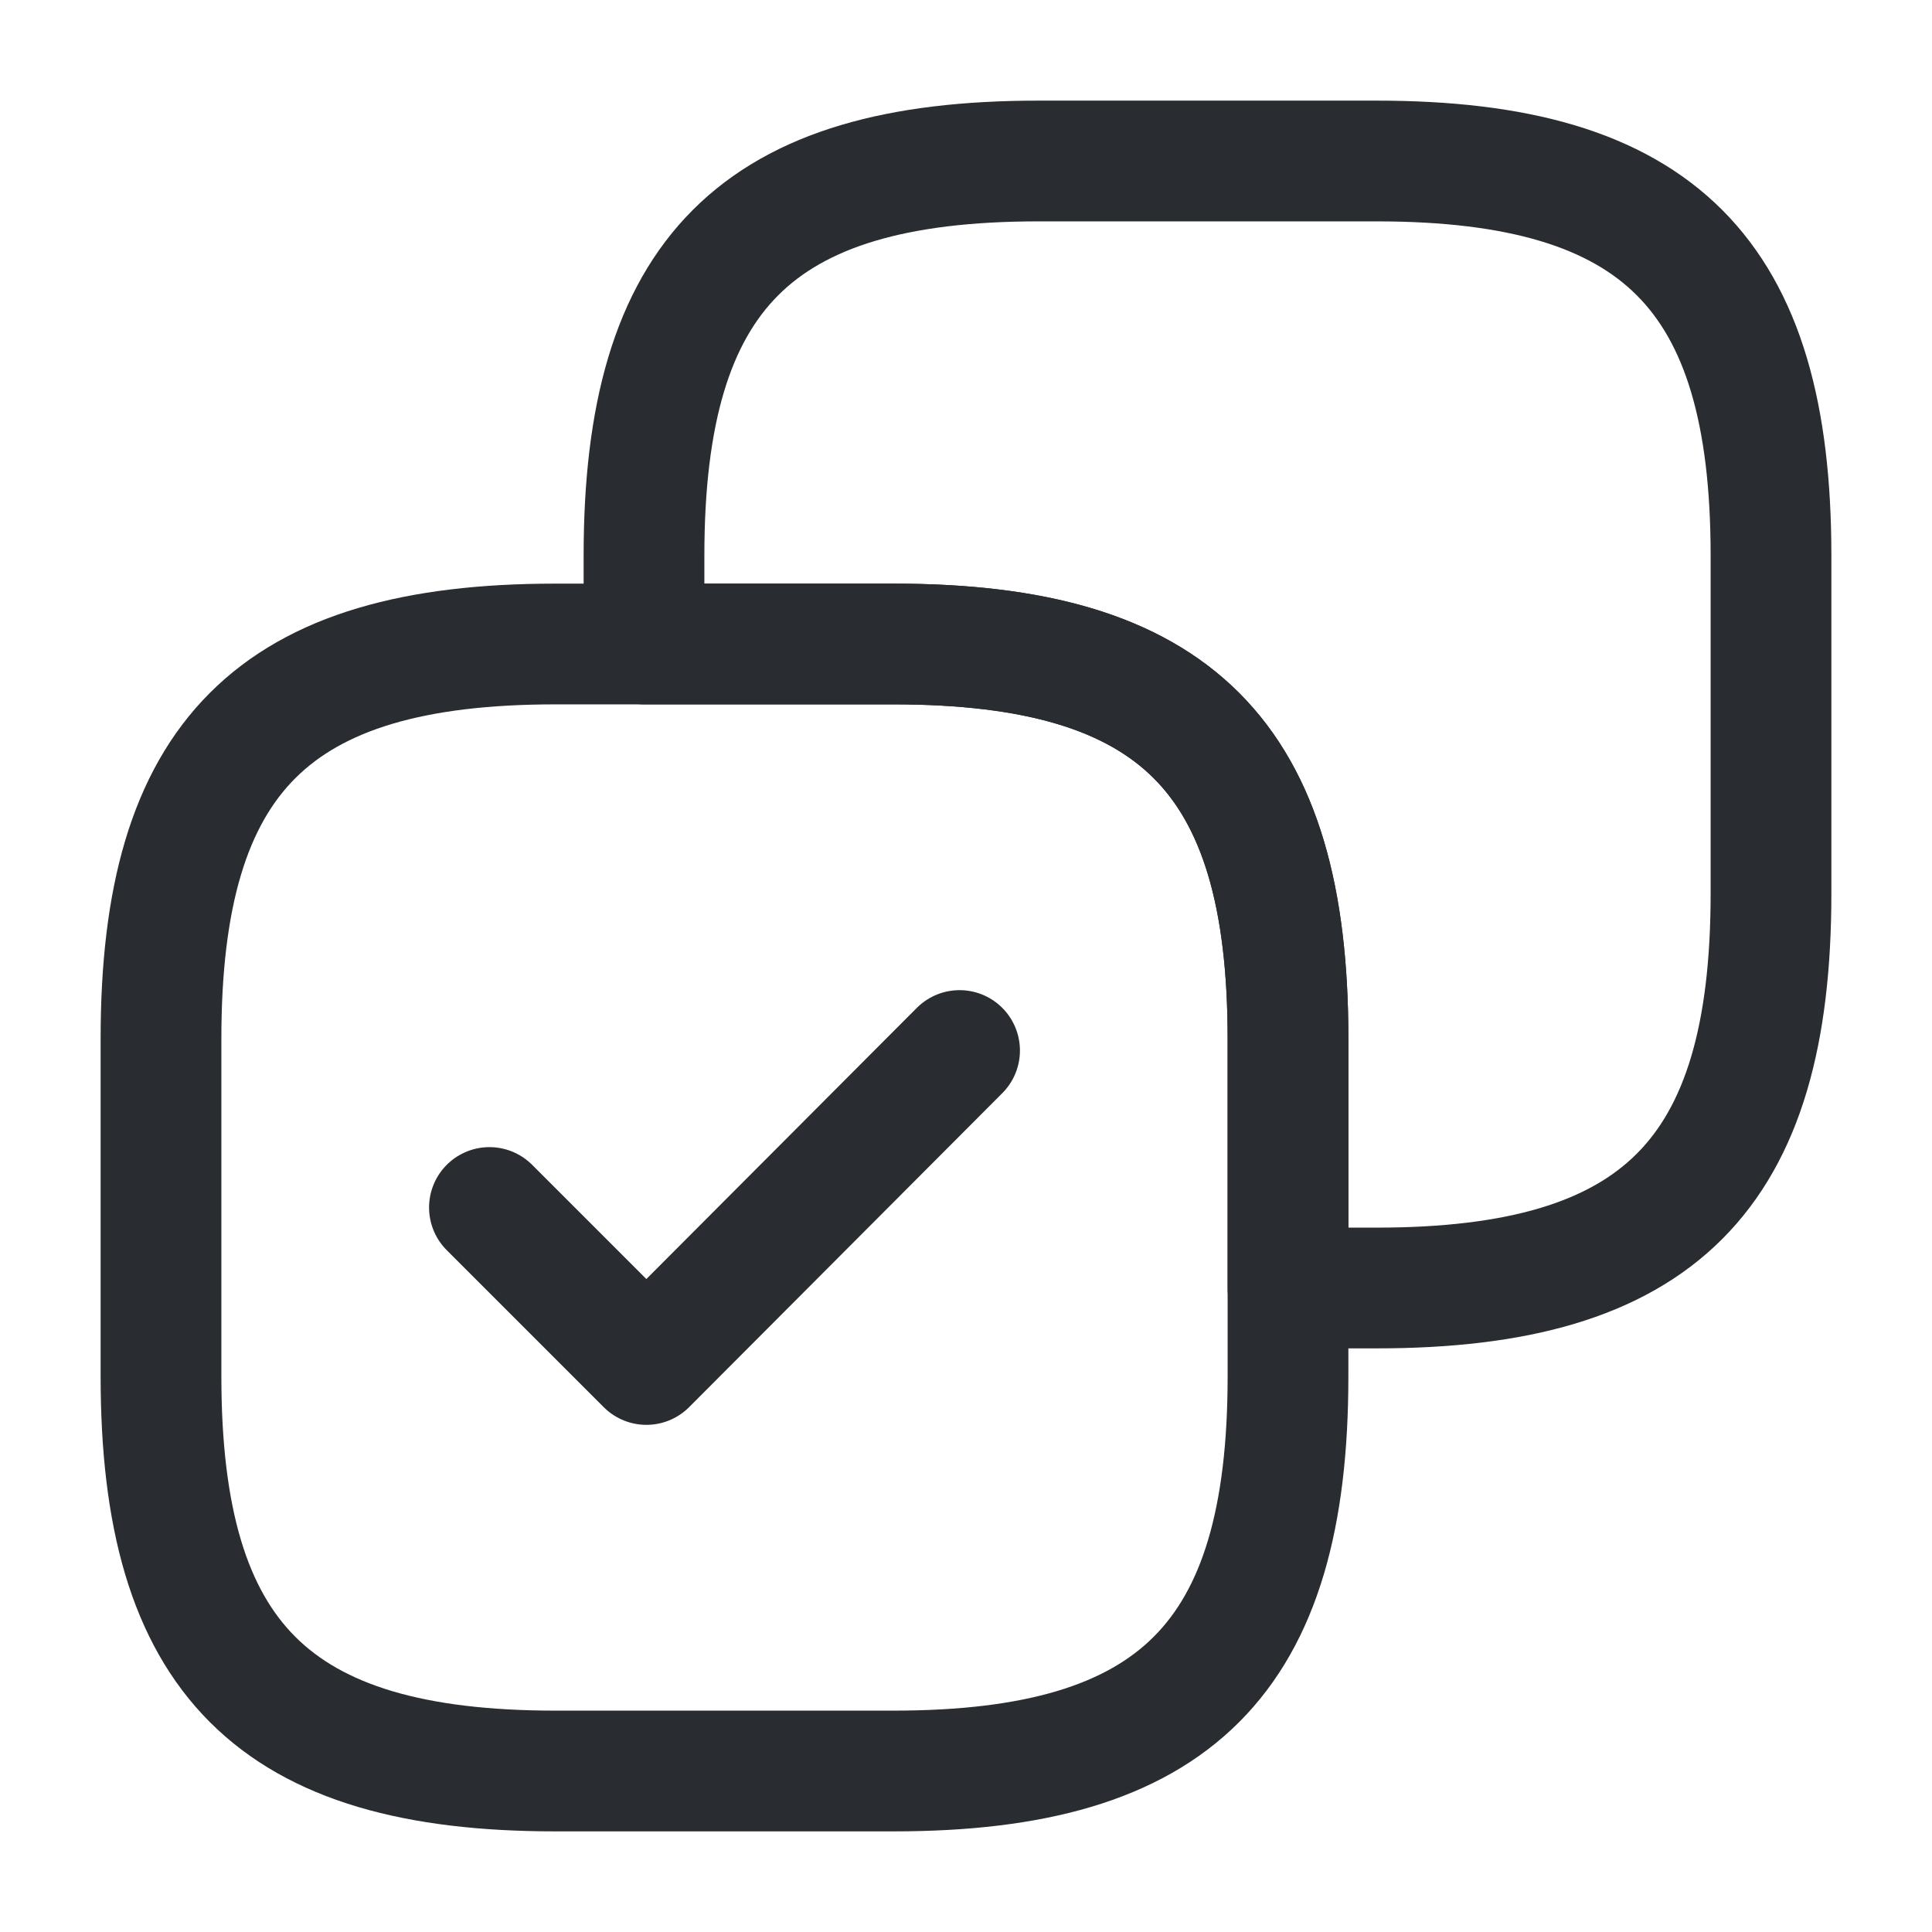
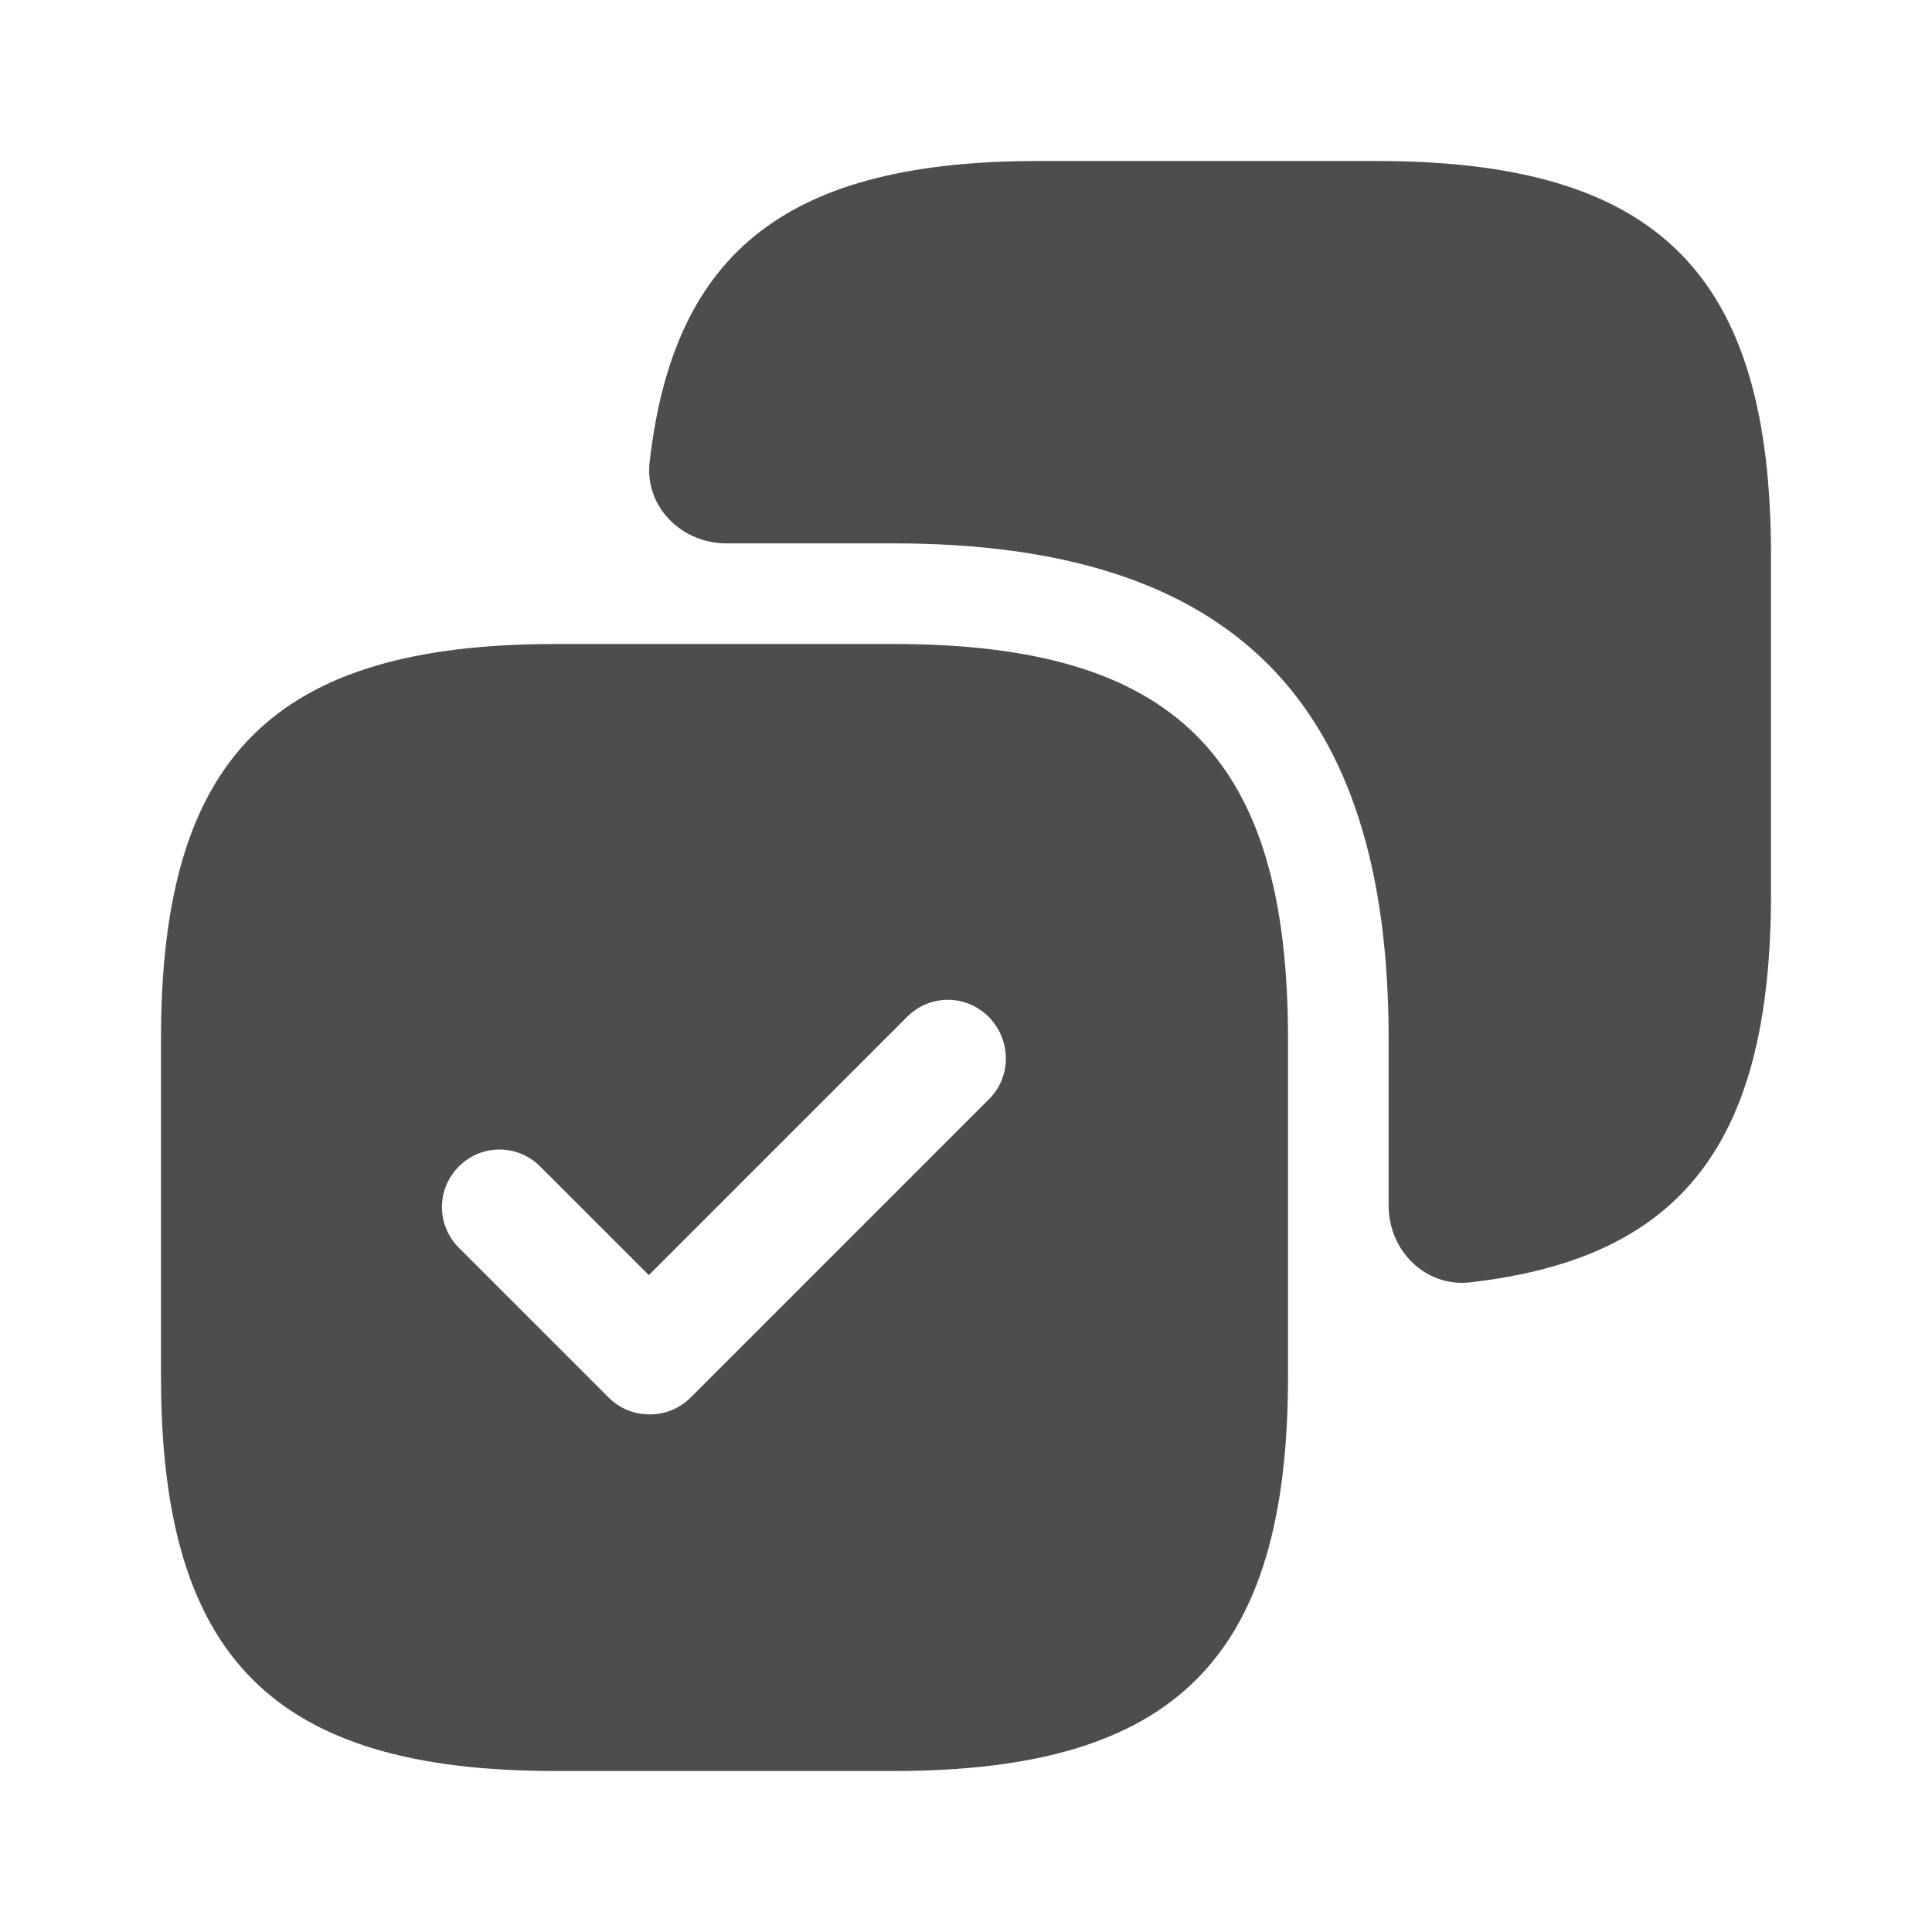
<svg xmlns="http://www.w3.org/2000/svg" width="24" height="24" viewBox="0 0 24 24" fill="none">
-   <path d="M22 11.1V6.9C22 3.4 20.6 2 17.1 2H12.9C9.4 2 8 3.4 8 6.9V8H11.1C14.6 8 16 9.4 16 12.9V16H17.1C20.6 16 22 14.6 22 11.1Z" stroke="#292D32" stroke-width="1.5" stroke-linecap="round" stroke-linejoin="round" />
-   <path d="M16 17.1V12.9C16 9.4 14.6 8 11.1 8H6.9C3.4 8 2 9.4 2 12.9V17.1C2 20.6 3.4 22 6.9 22H11.1C14.6 22 16 20.6 16 17.1Z" stroke="#292D32" stroke-width="1.5" stroke-linecap="round" stroke-linejoin="round" />
-   <path d="M6.08 15L8.03 16.95L11.92 13.05" stroke="#292D32" stroke-width="1.5" stroke-linecap="round" stroke-linejoin="round" />
+   <g id="vuesax/bold/copy-success">
+     <g id="copy-success">
+       <path id="Vector" d="M17.1 2H12.9C9.817 2 8.371 3.094 8.07 5.739C8.006 6.292 8.465 6.75 9.022 6.75H11.1C15.3 6.75 17.25 8.7 17.25 12.9V14.978C17.25 15.535 17.707 15.993 18.261 15.93C20.906 15.629 22 14.183 22 11.1V6.9C22 3.4 20.6 2 17.1 2Z" fill="#4D4D4D" />
+       <path id="Vector_2" d="M11.1 8H6.9C3.4 8 2 9.4 2 12.9V17.1C2 20.6 3.4 22 6.9 22H11.1C14.6 22 16 20.6 16 17.1V12.9C16 9.4 14.6 8 11.1 8ZM12.29 13.65L8.58 17.36C8.44 17.5 8.26 17.57 8.07 17.57C7.88 17.57 7.7 17.5 7.56 17.36L5.7 15.5C5.42 15.22 5.42 14.77 5.7 14.49C5.98 14.21 6.43 14.21 6.71 14.49L8.06 15.84L11.27 12.63C11.55 12.35 12 12.35 12.28 12.63C12.56 12.91 12.57 13.37 12.29 13.65Z" fill="#4D4D4D" />
+     </g>
+   </g>
</svg>
